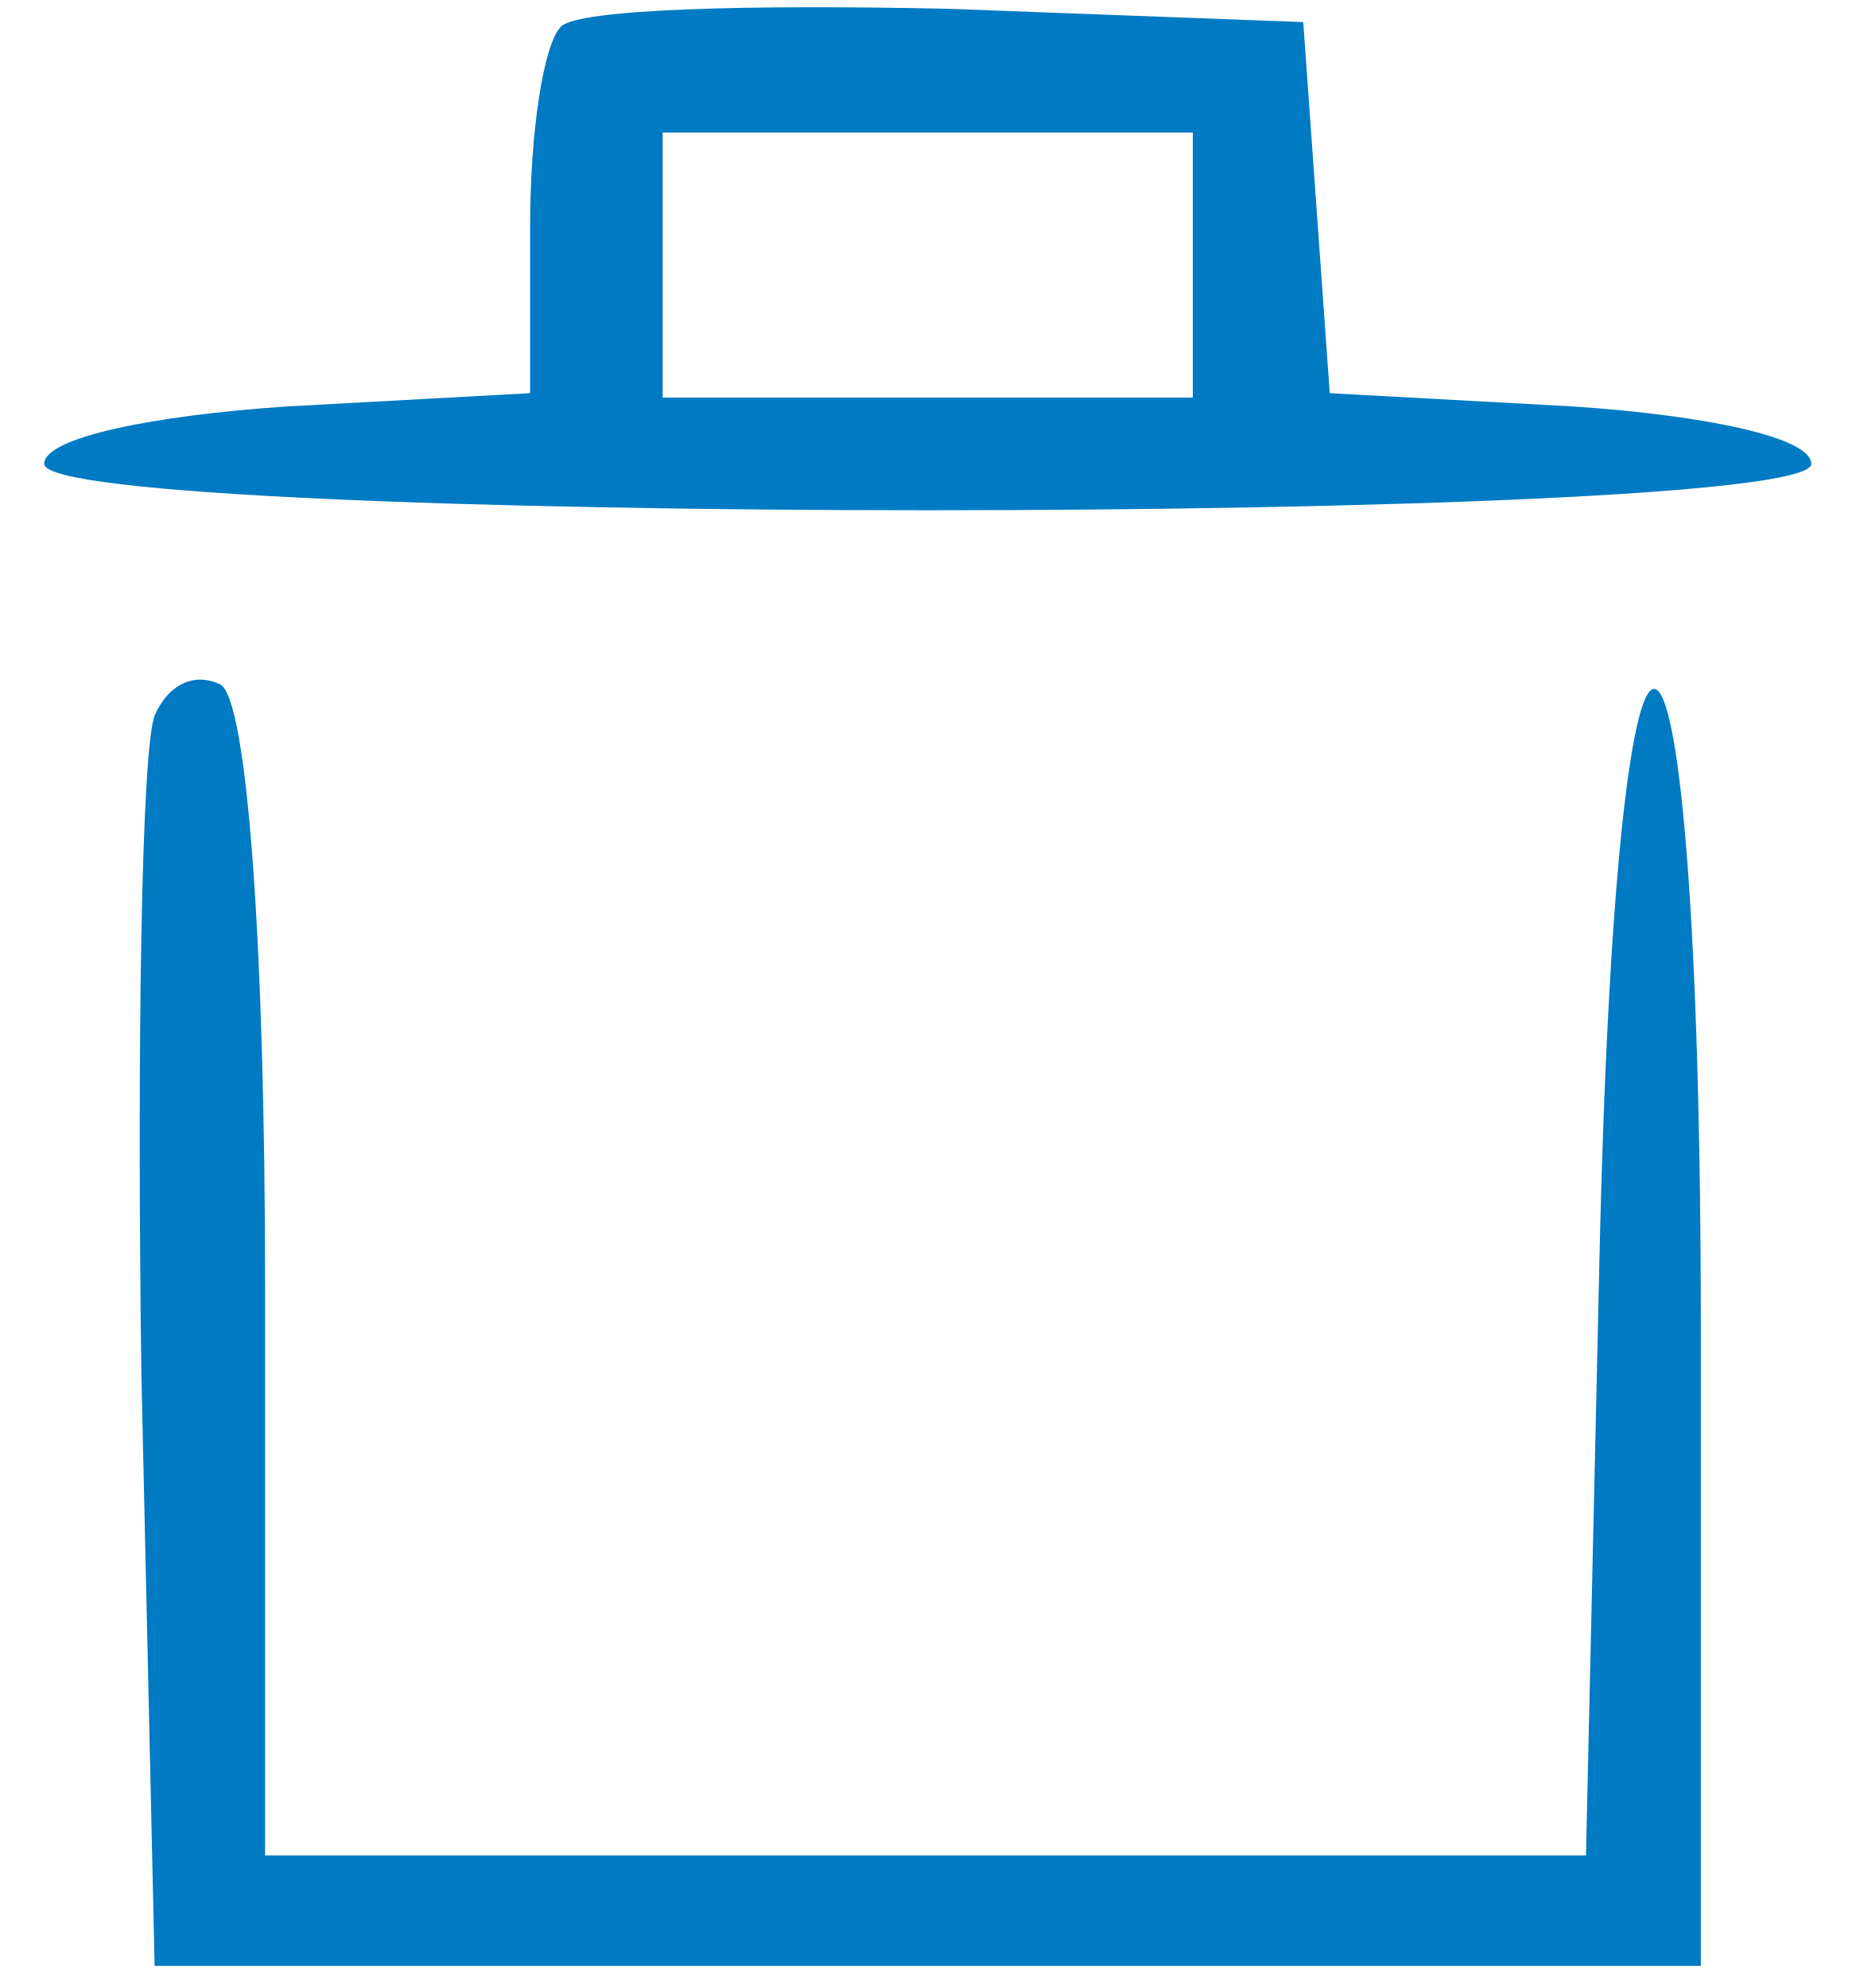
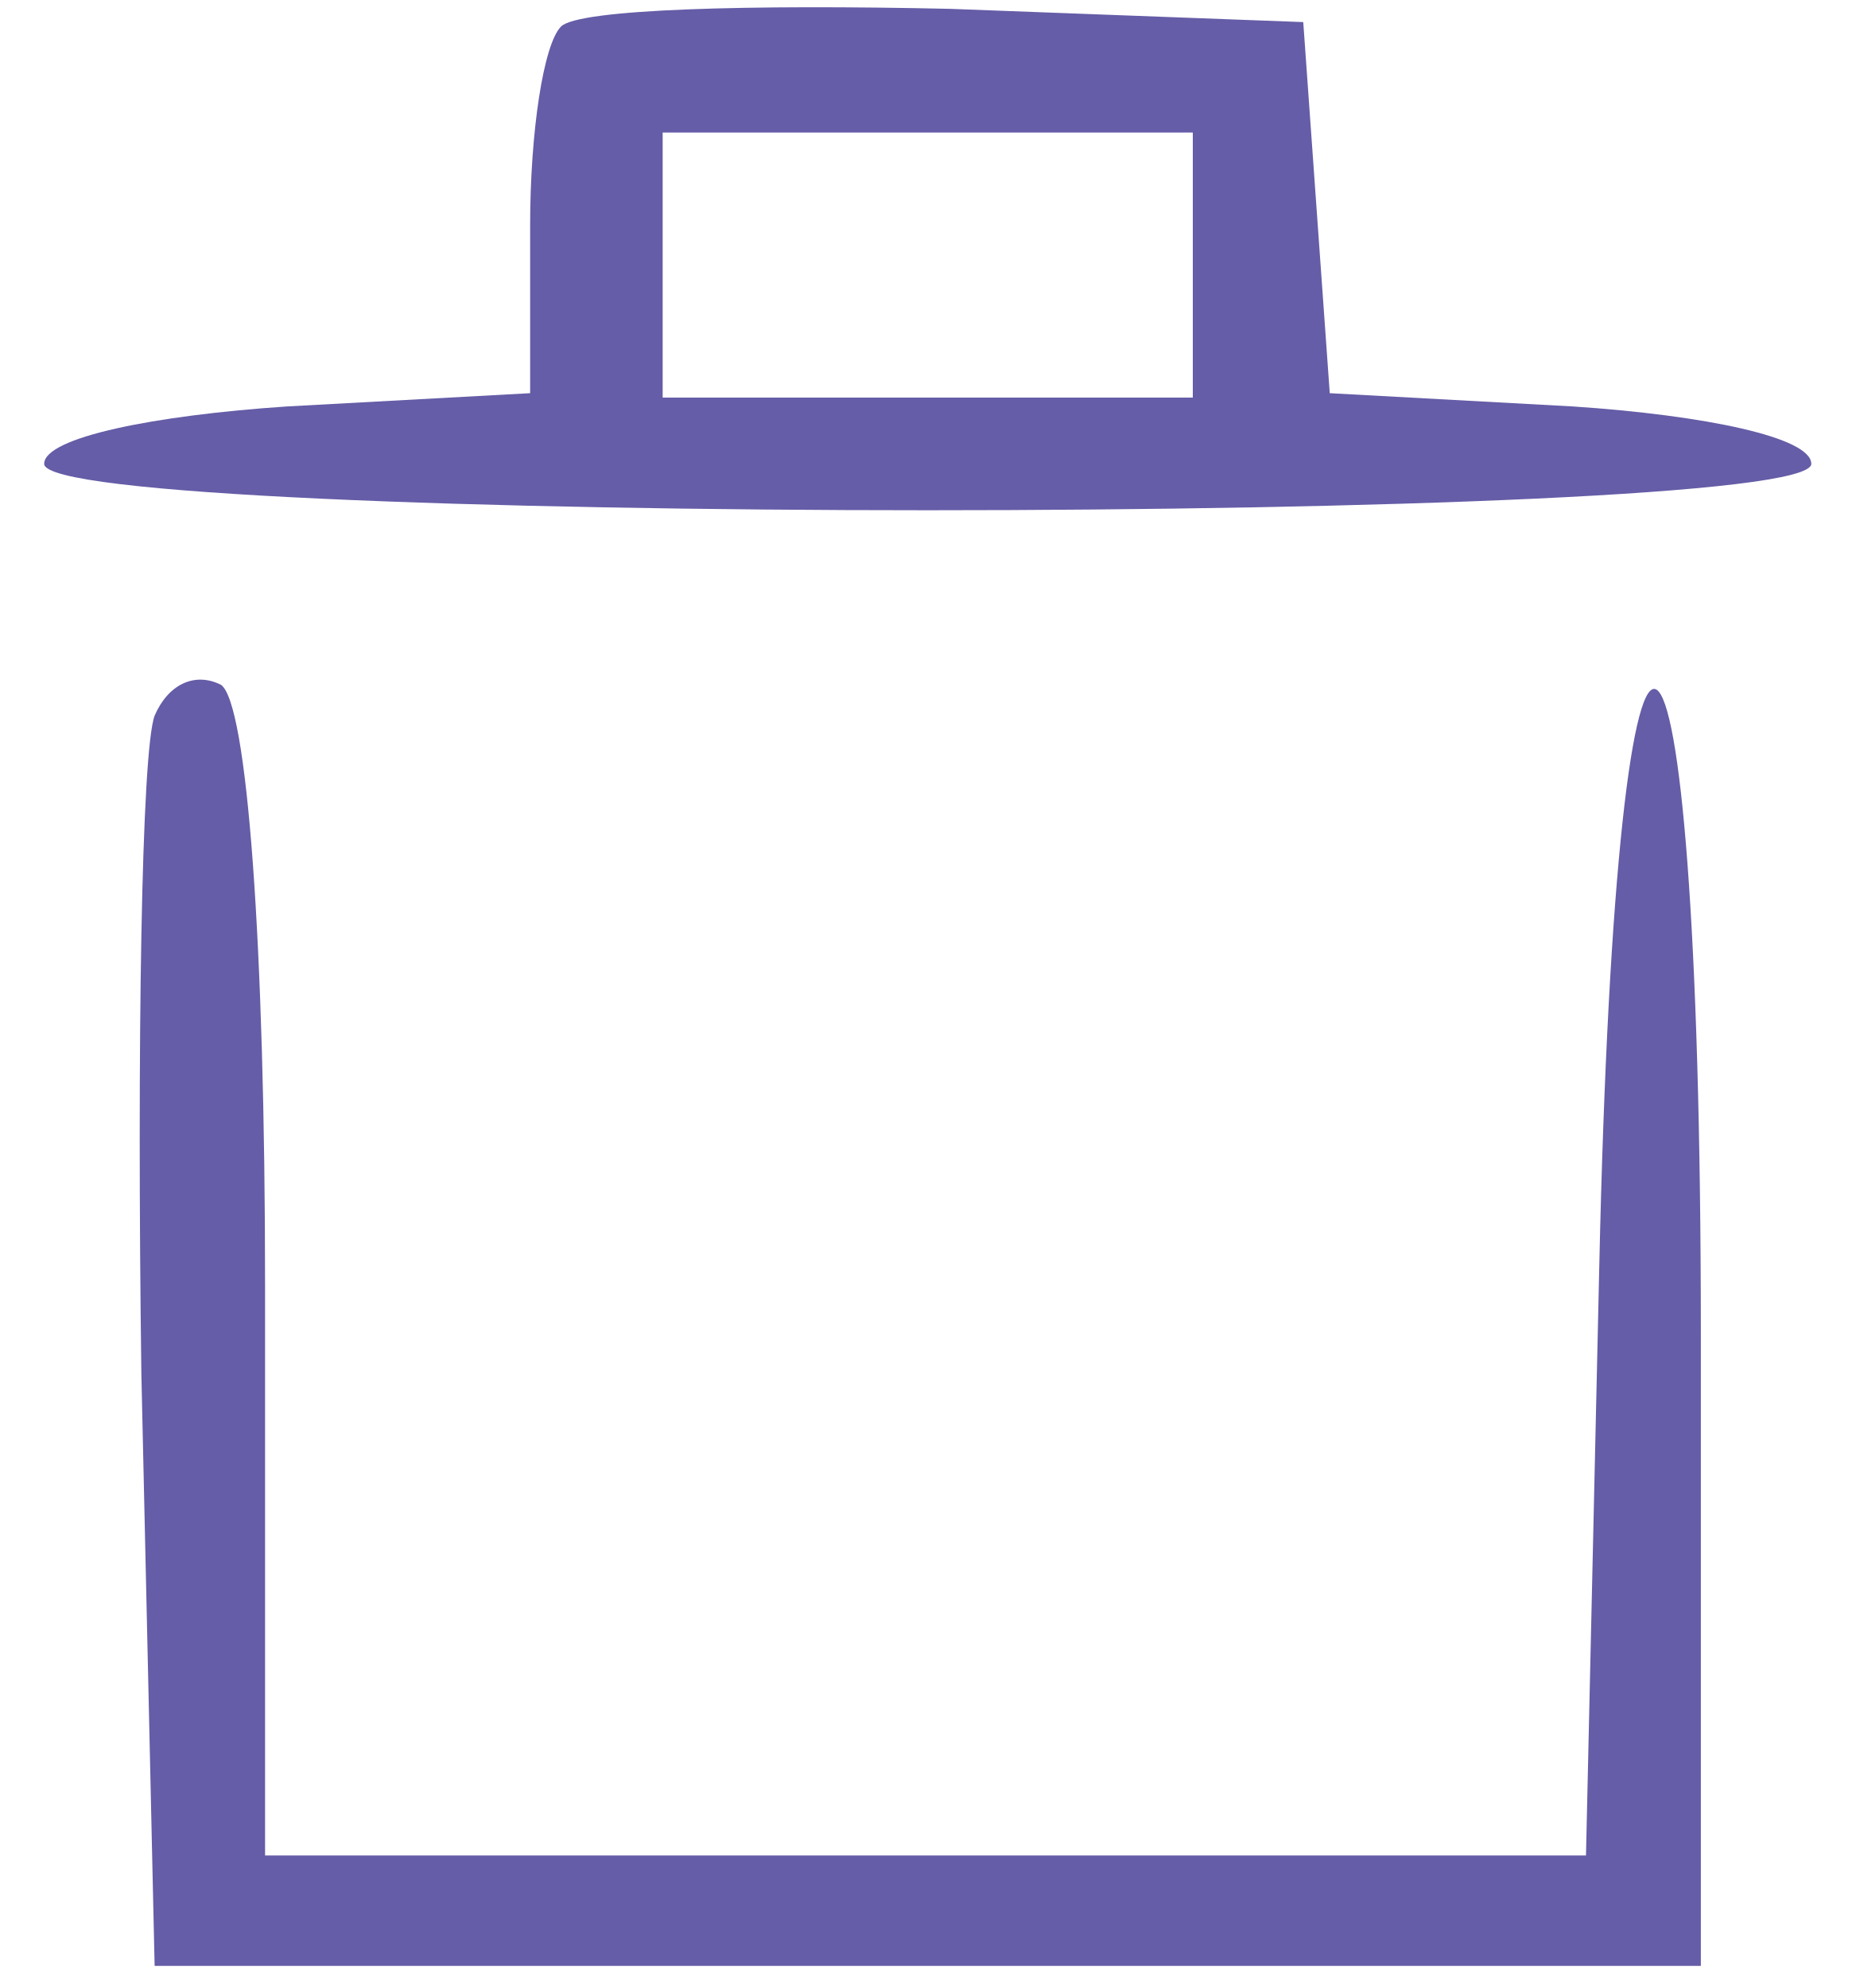
<svg xmlns="http://www.w3.org/2000/svg" version="1.0" width="42pt" height="45pt" viewBox="0 0 42 45" preserveAspectRatio="xMidYMid meet">
-   <g transform="translate(0,45) scale(0.1,-0.1)" fill="#007AC3" stroke="none">
+   <g transform="translate(0,45) scale(0.1,-0.1)" fill="#655da7" stroke="none">
    <path d="M127 444 c-4 -4 -7 -24 -7 -45 l0 -38 -55 -3 c-30 -2 -55 -7 -55 -13 0 -14 400 -14 400 0 0 6 -24 11 -54 13 l-55 3 -3 42 -3 42 -80 3 c-45 1 -84 0 -88 -4z m143 -54 l0 -30 -60 0 -60 0 0 30 0 30 60 0 60 0 0 -30z" />
    <path d="M35 288 c-3 -8 -4 -75 -3 -149 l3 -134 175 0 175 0 0 143 c0 186 -19 198 -23 15 l-3 -133 -149 0 -150 0 0 129 c0 77 -4 132 -10 136 -6 3 -12 0 -15 -7z" />
  </g>
</svg>
